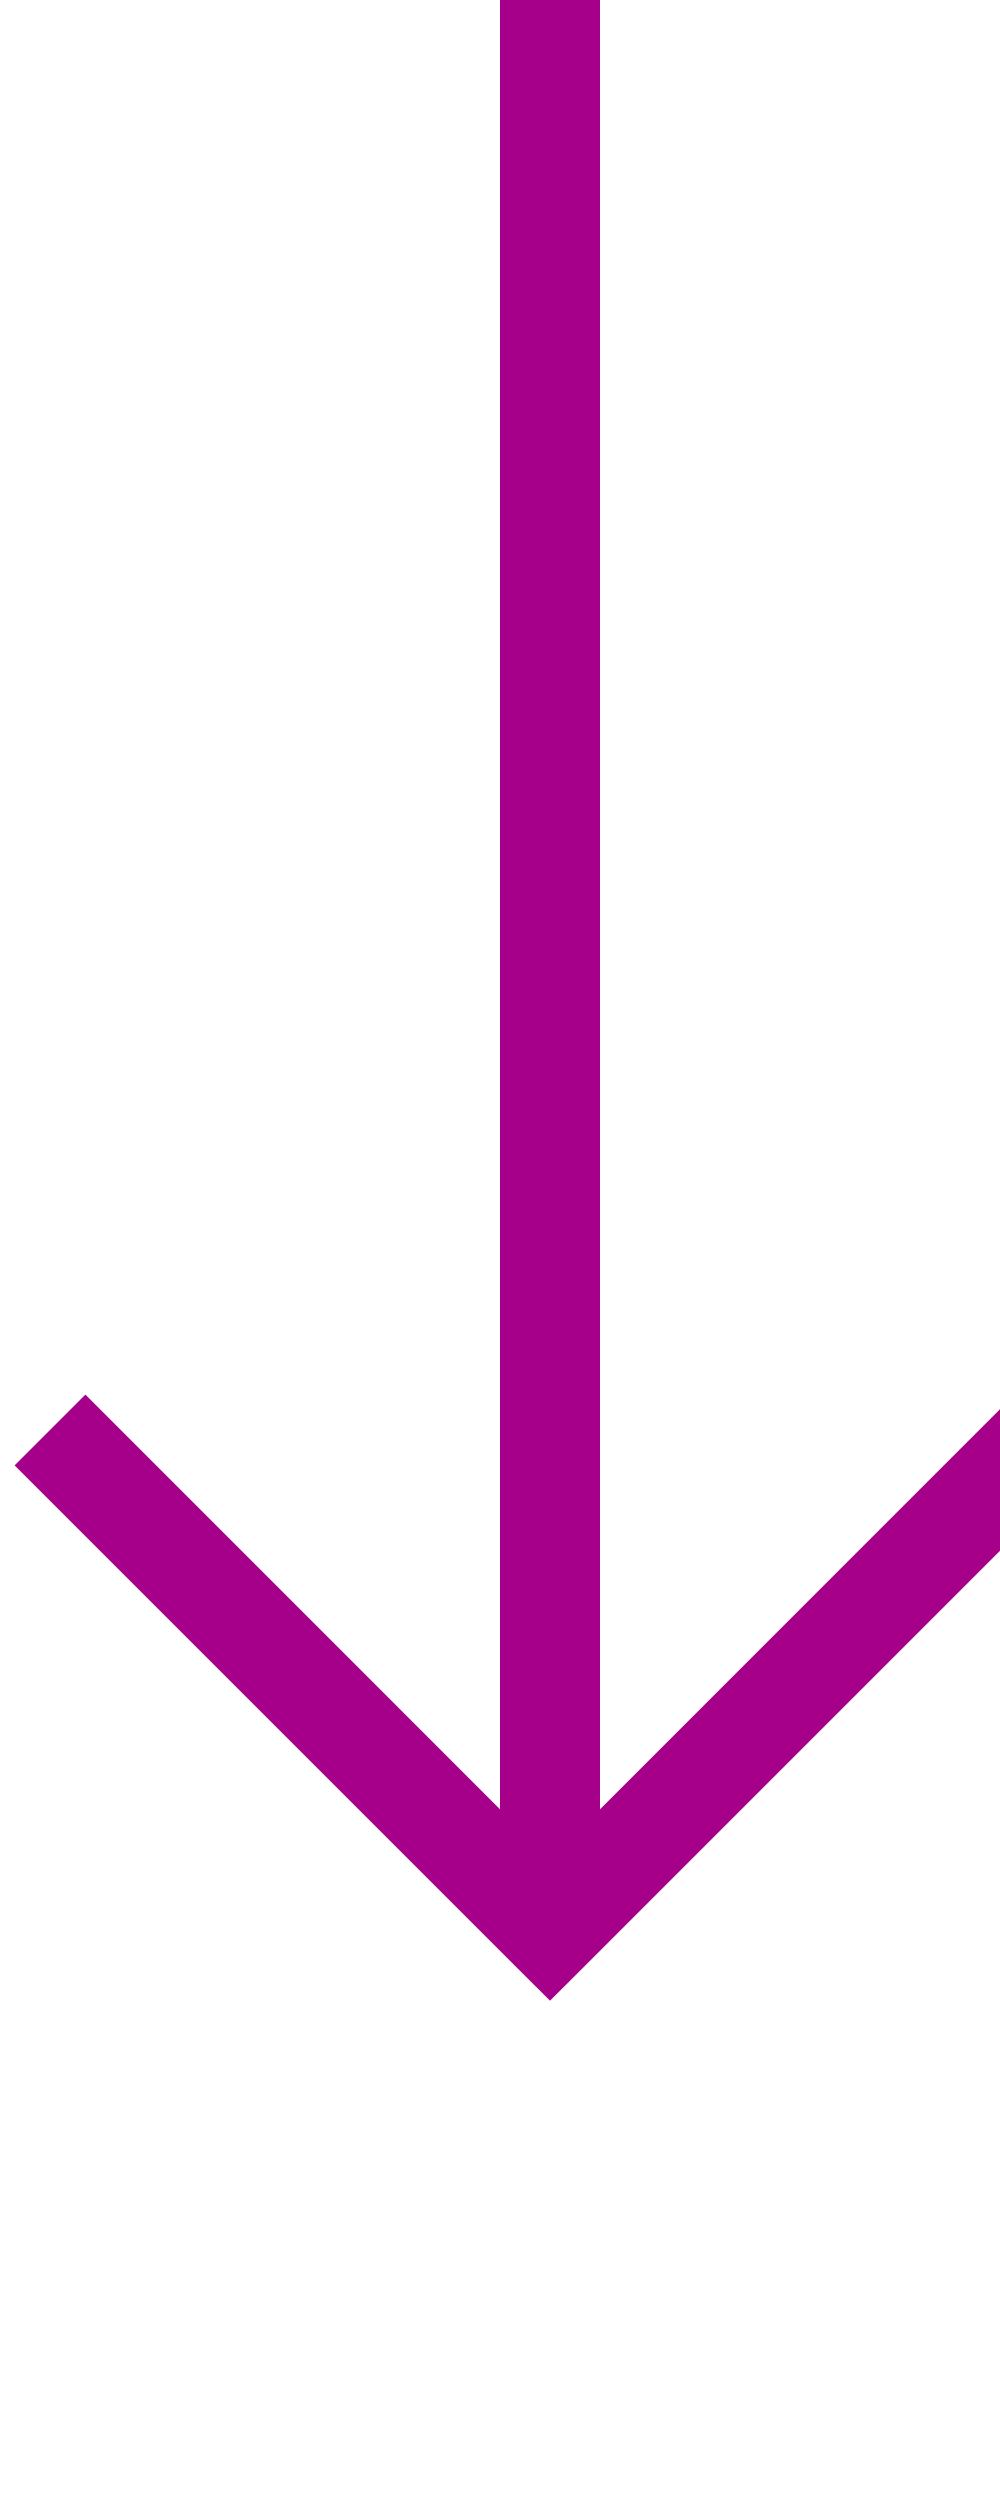
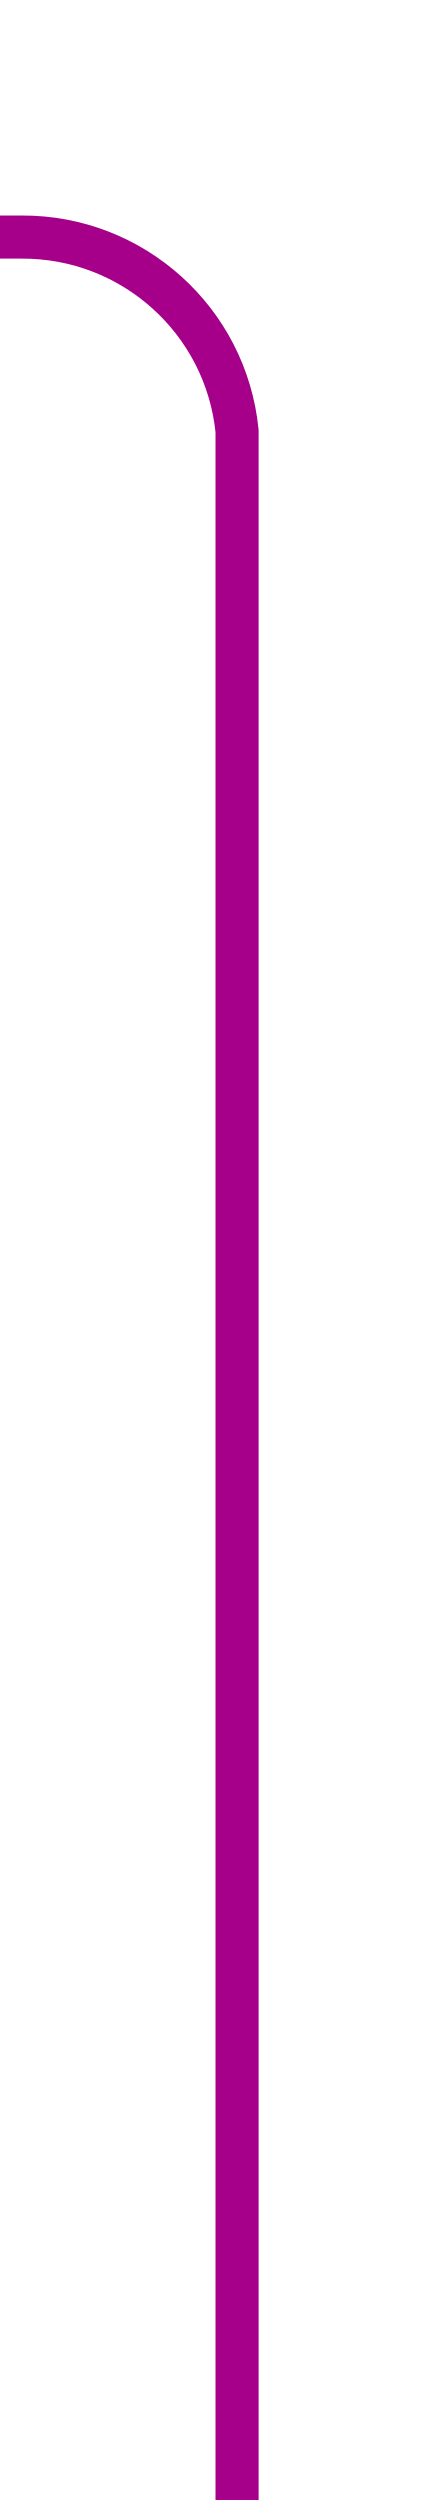
- <svg xmlns="http://www.w3.org/2000/svg" version="1.1" width="10px" height="25px" preserveAspectRatio="xMidYMin meet" viewBox="2558 604  8 25">
-   <path d="M 2562.5 604  L 2562.5 623  " stroke-width="1" stroke="#a6008b" fill="none" />
-   <path d="M 2567.146 617.946  L 2562.5 622.593  L 2557.854 617.946  L 2557.146 618.654  L 2562.146 623.654  L 2562.5 624.007  L 2562.854 623.654  L 2567.854 618.654  L 2567.146 617.946  Z " fill-rule="nonzero" fill="#a6008b" stroke="none" />
+ <svg xmlns="http://www.w3.org/2000/svg" version="1.1" width="10px" height="58px" preserveAspectRatio="xMidYMin meet" viewBox="2694 311  8 58">
+   <path d="M 2698.5 369  L 2698.5 321  A 5 5 0 0 0 2693.5 316.5 L 2613 316.5  " stroke-width="1" stroke="#a6008b" fill="none" />
+   <path d="M 2618.054 321.146  L 2613.407 316.5  L 2618.054 311.854  L 2617.346 311.146  L 2612.346 316.146  L 2611.993 316.5  L 2612.346 316.854  L 2617.346 321.854  L 2618.054 321.146  Z " fill-rule="nonzero" fill="#a6008b" stroke="none" />
</svg>
